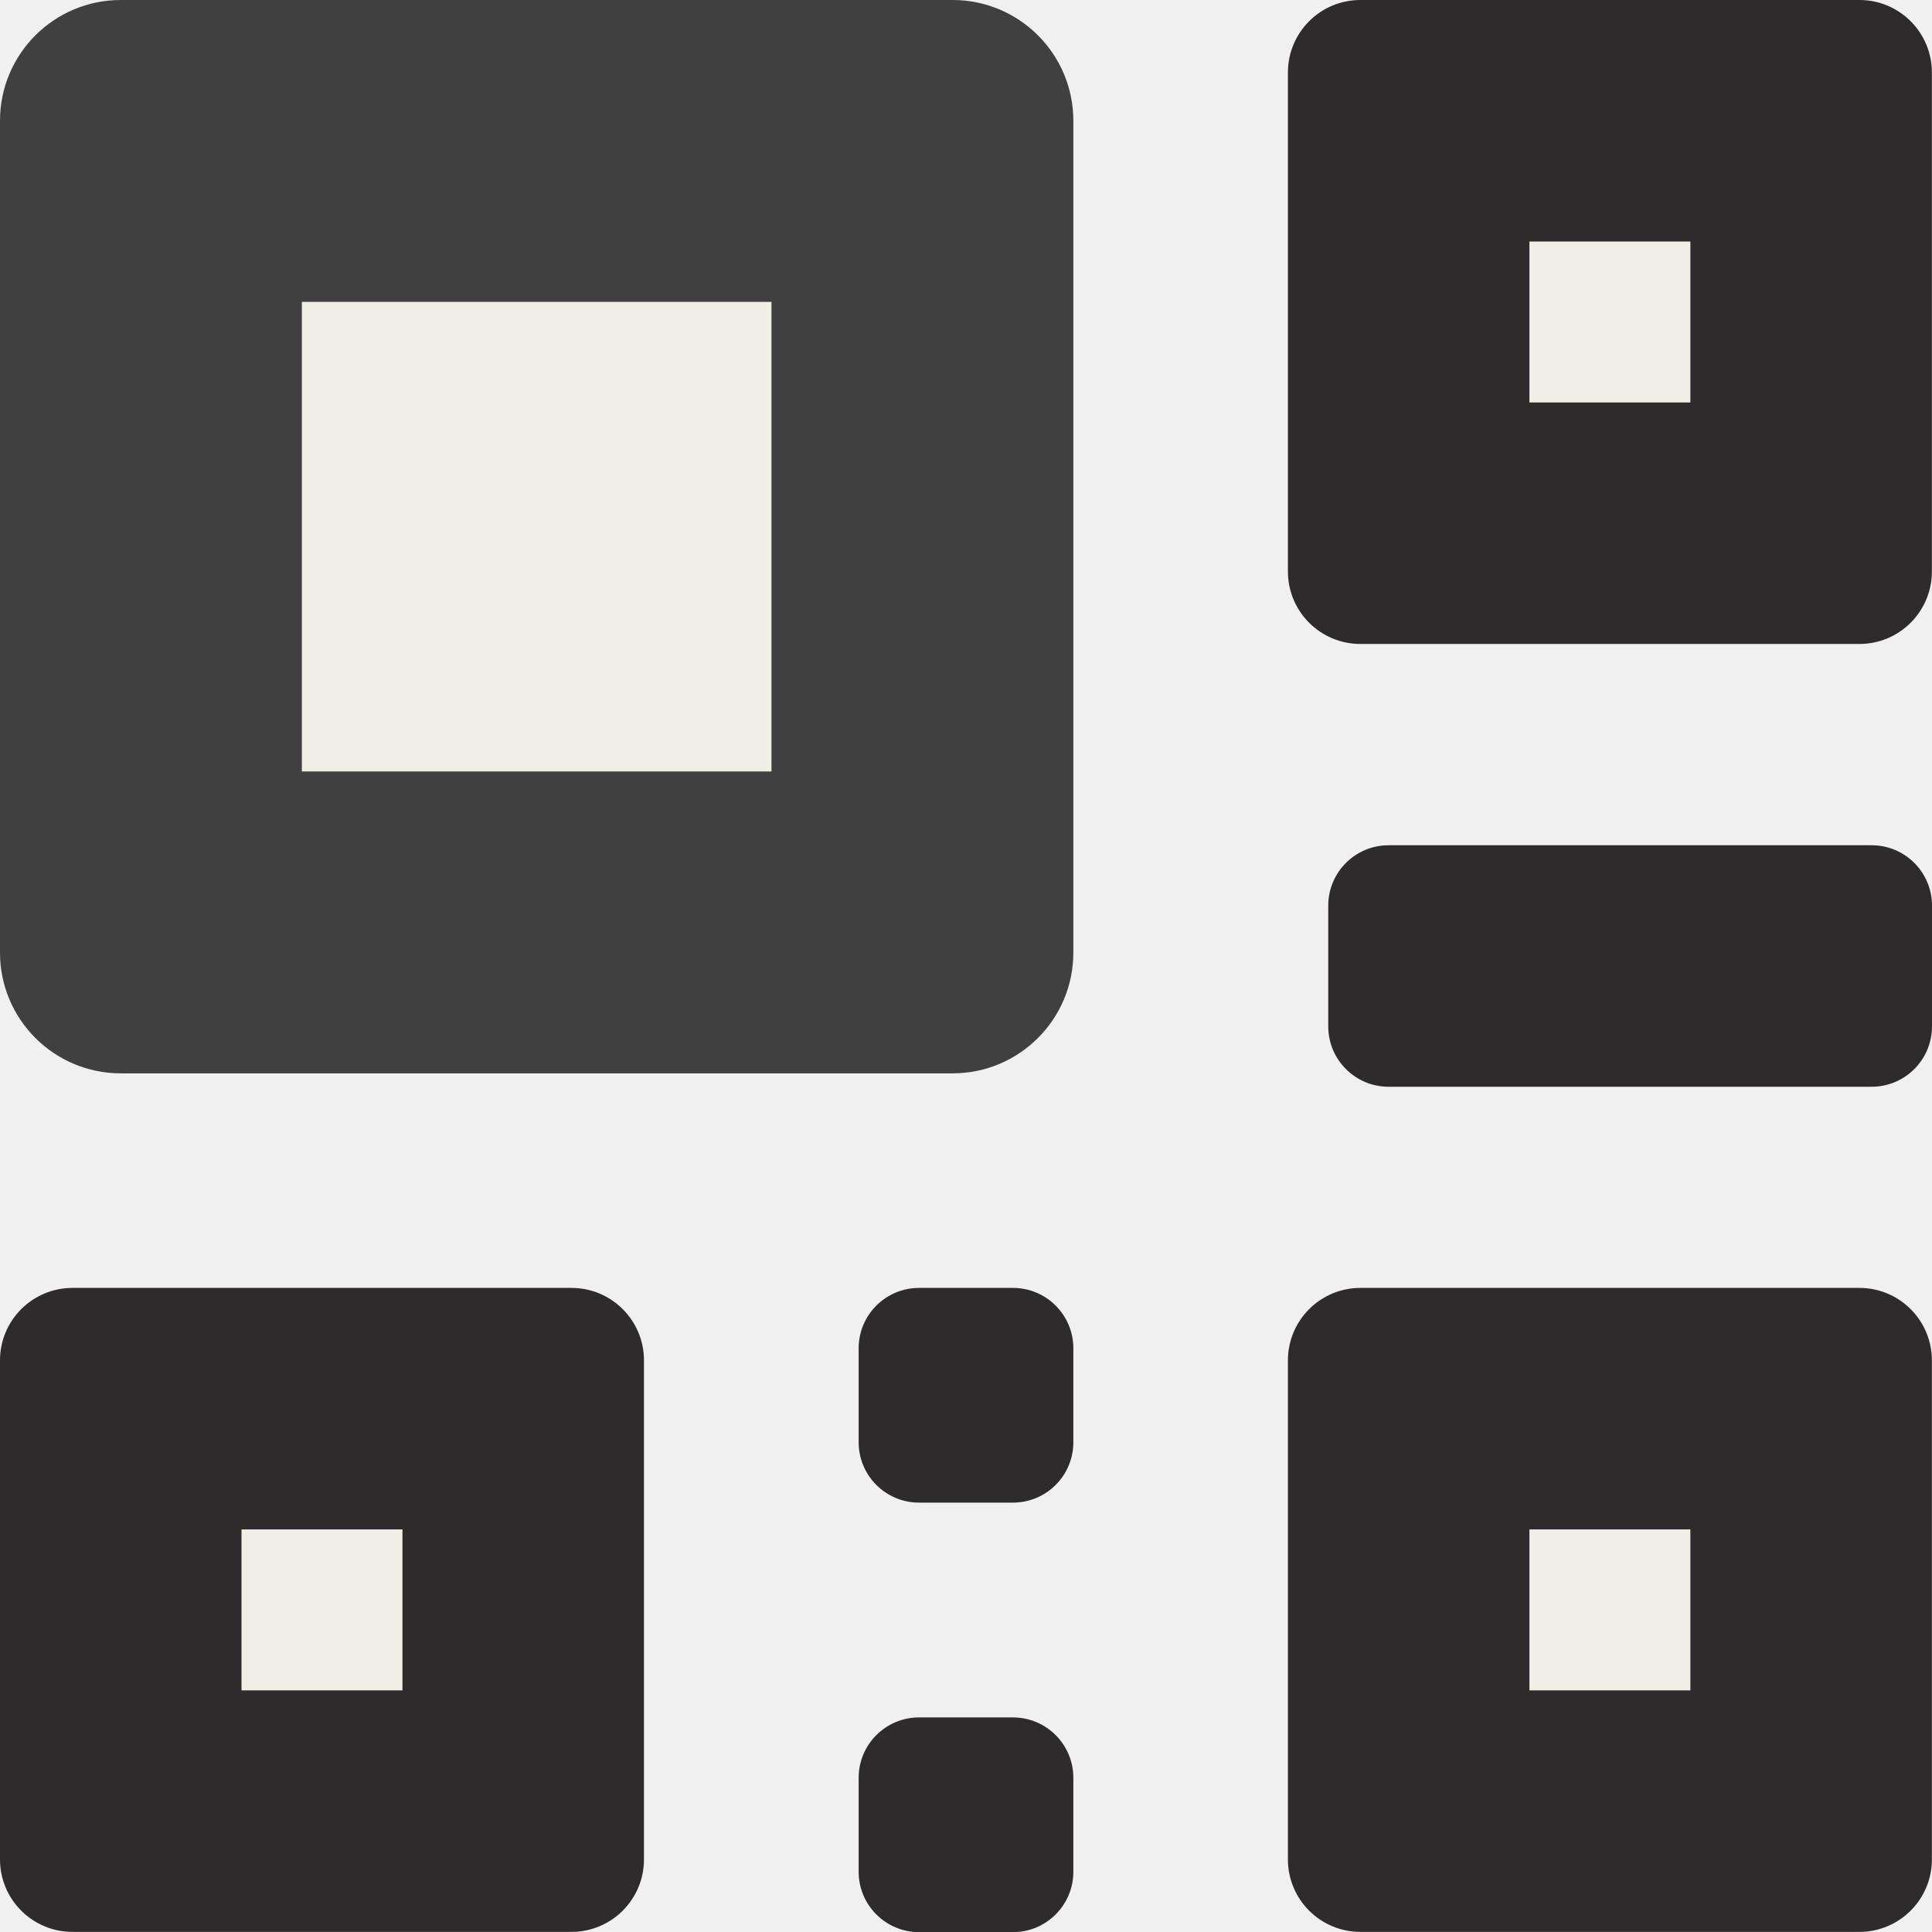
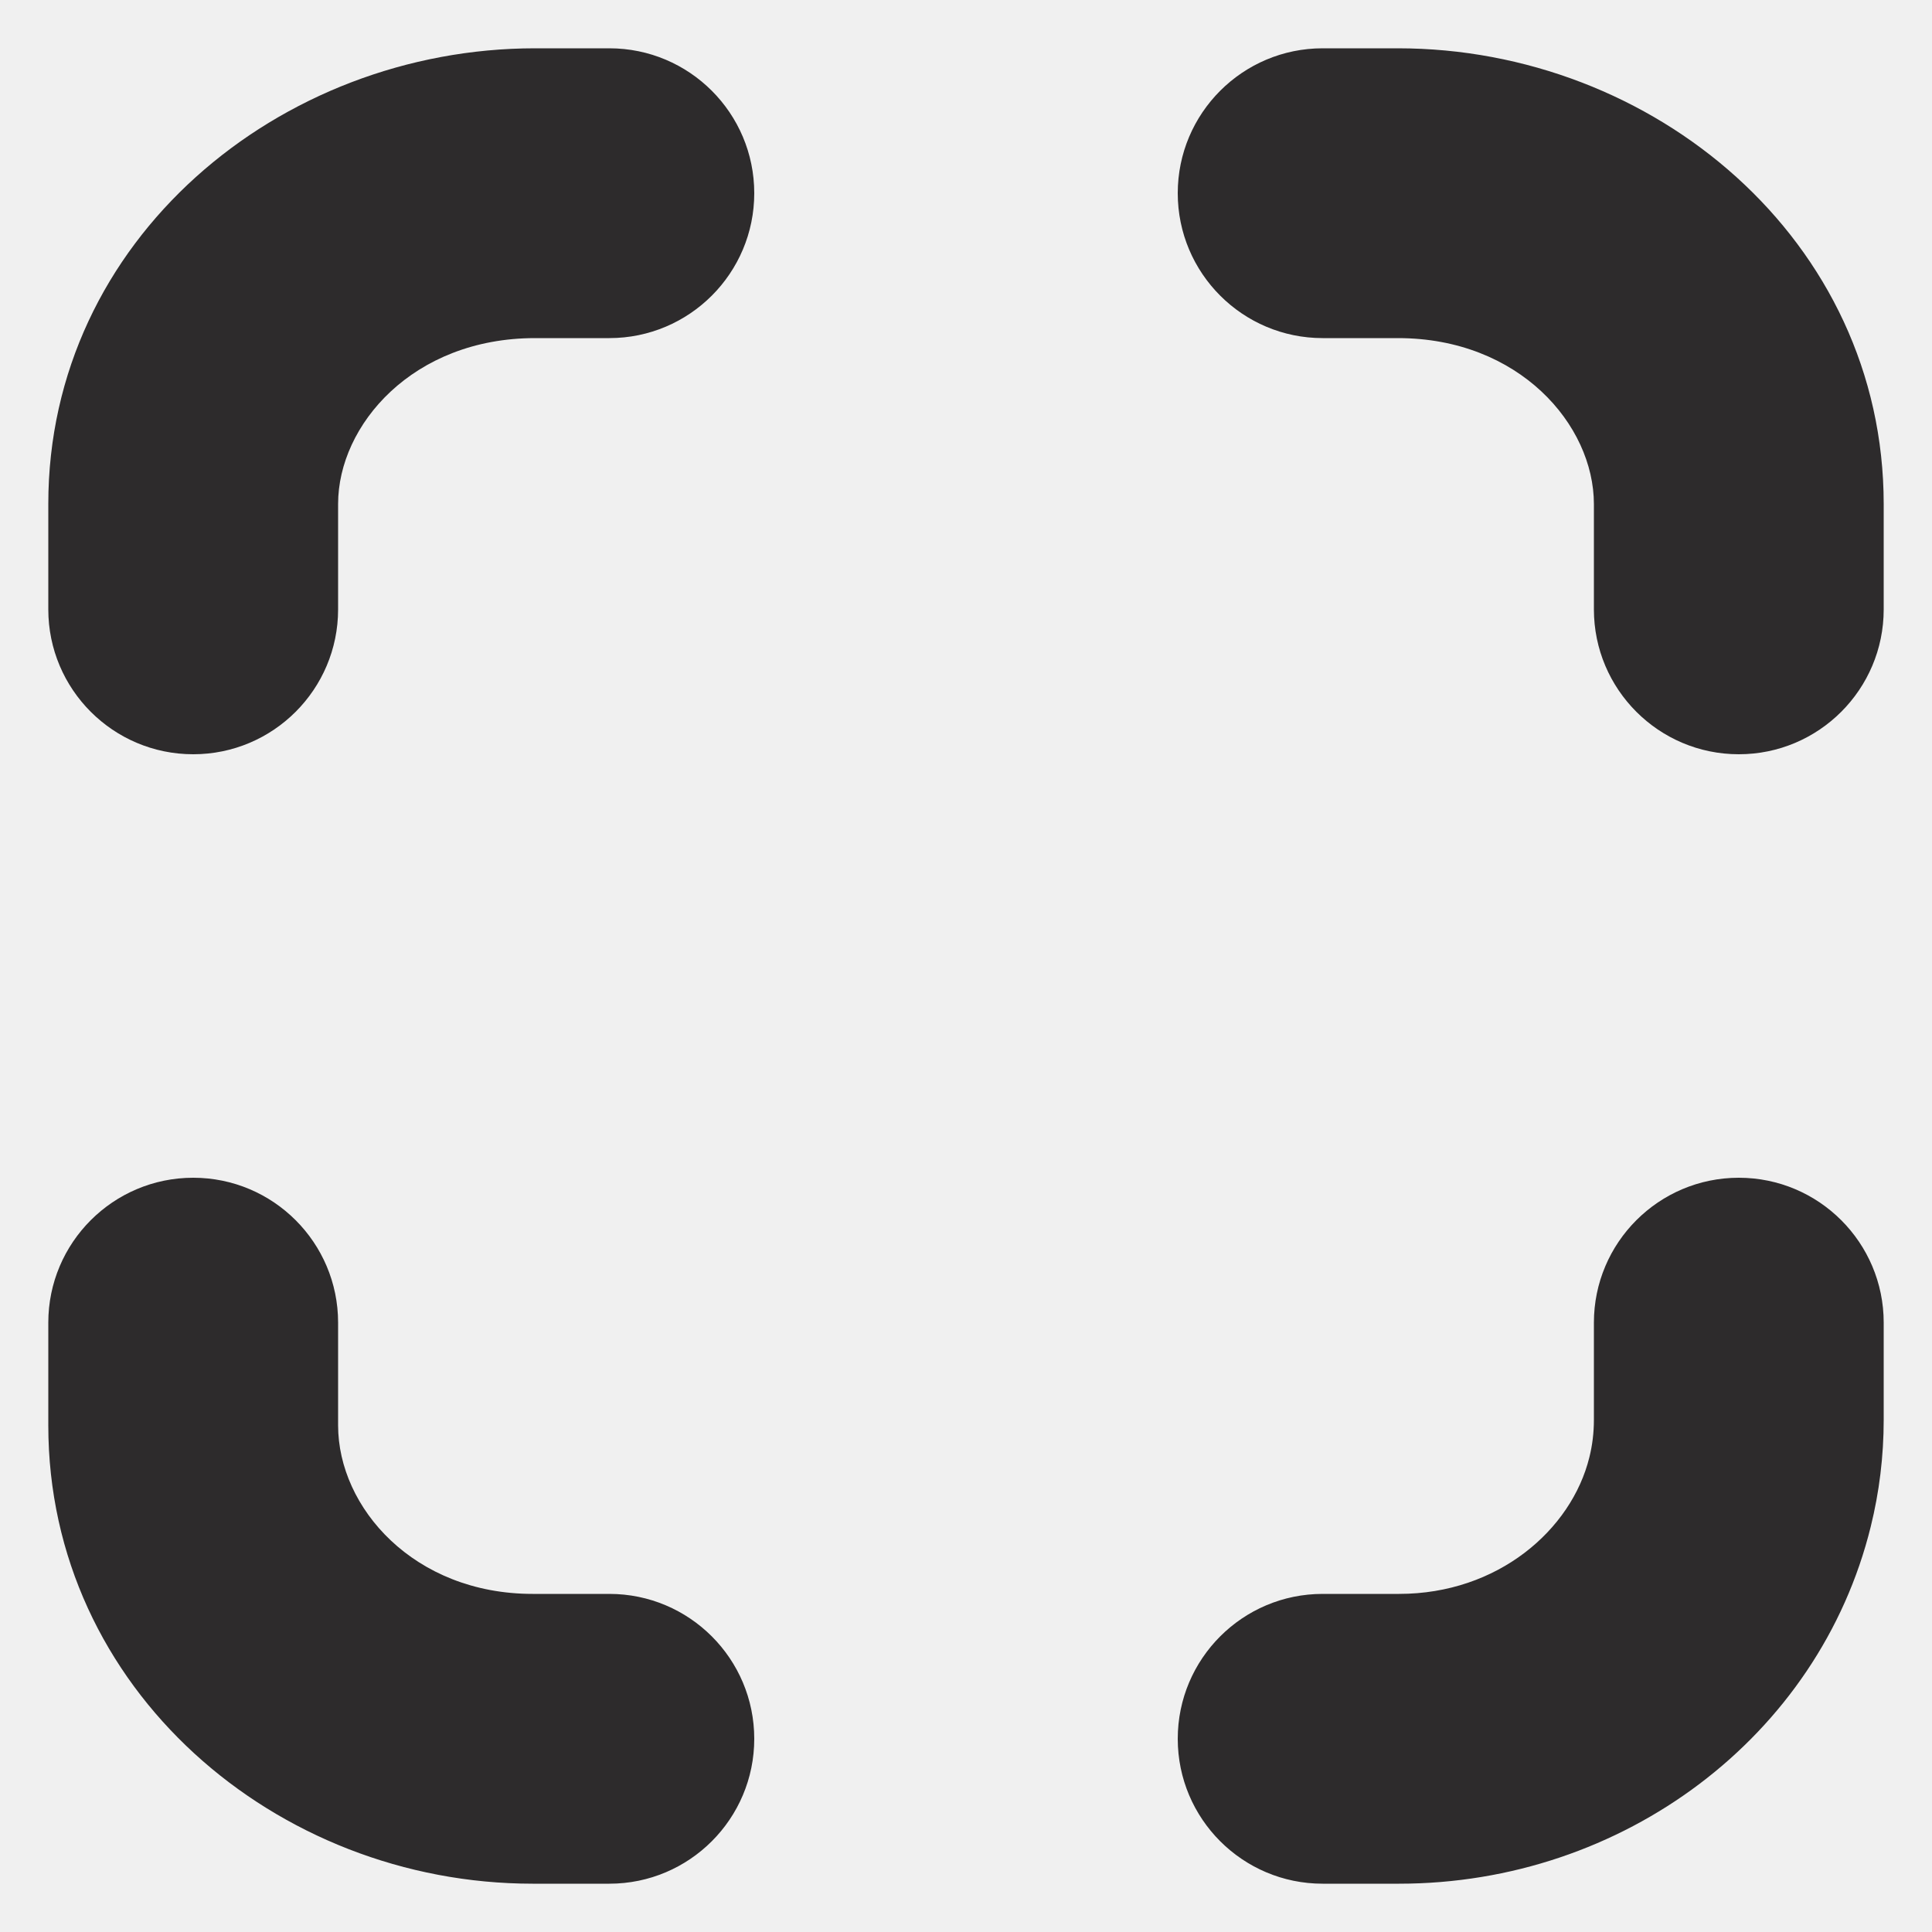
- <svg xmlns="http://www.w3.org/2000/svg" width="16" height="16" viewBox="0 0 16 16" fill="none">
-   <mask id="path-1-inside-1_9378_1530" fill="white">
-     <rect width="8.889" height="8.889" rx="1" />
-   </mask>
-   <rect width="8.889" height="8.889" rx="1" fill="#F0EFE7" stroke="#404040" stroke-width="5" mask="url(#path-1-inside-1_9378_1530)" />
-   <mask id="path-2-inside-2_9378_1530" fill="white">
-     <rect y="10.666" width="5.333" height="5.333" rx="0.6" />
-   </mask>
-   <rect y="10.666" width="5.333" height="5.333" rx="0.6" fill="#F0EFE7" stroke="#2D2B2C" stroke-width="4" mask="url(#path-2-inside-2_9378_1530)" />
-   <mask id="path-3-inside-3_9378_1530" fill="white">
-     <rect x="10.666" width="5.333" height="5.333" rx="0.6" />
-   </mask>
-   <rect x="10.666" width="5.333" height="5.333" rx="0.6" fill="#F0EFE7" stroke="#2D2B2C" stroke-width="4" mask="url(#path-3-inside-3_9378_1530)" />
-   <mask id="path-4-inside-4_9378_1530" fill="white">
-     <rect x="10.666" y="10.666" width="5.333" height="5.333" rx="0.6" />
-   </mask>
-   <rect x="10.666" y="10.666" width="5.333" height="5.333" rx="0.6" fill="#F0EFE7" stroke="#2D2B2C" stroke-width="4" mask="url(#path-4-inside-4_9378_1530)" />
-   <rect x="7.111" y="14.223" width="1.778" height="1.778" rx="0.5" fill="#2D2B2C" />
-   <rect x="16" y="7" width="2" height="5" rx="0.5" transform="rotate(90 16 7)" fill="#2D2B2C" />
-   <rect x="7.111" y="10.666" width="1.778" height="1.778" rx="0.5" fill="#2D2B2C" />
+ <svg xmlns="http://www.w3.org/2000/svg" width="20" height="20" viewBox="0 0 20 20" fill="none">
+   <path fill-rule="evenodd" clip-rule="evenodd" d="M13.692 2H14.471C16.42 2 18 3.441 18 5.219V6.308M18 13.692V14.697C18 14.954 17.969 15.204 17.91 15.444C17.549 16.908 16.152 18 14.483 18H13.692M6.308 18H5.514C3.573 18 2 16.547 2 14.755V13.692M2 6.308V5.217C2 3.44 3.585 2 5.539 2H6.308" fill="#D8D8D8" fill-opacity="0.01" />
+   <path d="M13.692 0.5C12.864 0.5 12.192 1.172 12.192 2C12.192 2.828 12.864 3.5 13.692 3.5V0.5ZM16.5 6.308C16.5 7.136 17.172 7.808 18 7.808C18.828 7.808 19.5 7.136 19.5 6.308H16.5ZM19.5 13.692C19.5 12.864 18.828 12.192 18 12.192C17.172 12.192 16.5 12.864 16.5 13.692H19.5ZM18 14.697H16.5H18ZM17.91 15.444L16.453 15.086L17.91 15.444ZM14.483 18V19.5V18ZM13.692 16.5C12.864 16.5 12.192 17.172 12.192 18C12.192 18.828 12.864 19.5 13.692 19.5V16.5ZM6.308 19.5C7.136 19.5 7.808 18.828 7.808 18C7.808 17.172 7.136 16.5 6.308 16.5V19.5ZM3.5 13.692C3.5 12.864 2.828 12.192 2 12.192C1.172 12.192 0.5 12.864 0.5 13.692H3.5ZM0.5 6.308C0.5 7.136 1.172 7.808 2 7.808C2.828 7.808 3.5 7.136 3.5 6.308H0.5ZM6.308 3.5C7.136 3.5 7.808 2.828 7.808 2C7.808 1.172 7.136 0.5 6.308 0.5V3.5ZM13.692 3.5H14.471V0.5H13.692V3.5ZM14.471 3.5C15.725 3.5 16.5 4.397 16.5 5.219H19.5C19.5 2.486 17.115 0.5 14.471 0.5V3.5ZM16.5 5.219V6.308H19.5V5.219H16.5ZM16.5 13.692V14.697H19.5V13.692H16.5ZM16.5 14.697C16.5 14.832 16.484 14.962 16.453 15.086L19.366 15.803C19.454 15.447 19.5 15.076 19.5 14.697H16.5ZM16.453 15.086C16.268 15.837 15.506 16.5 14.483 16.5V19.5C16.798 19.5 18.83 17.98 19.366 15.803L16.453 15.086ZM14.483 16.5H13.692V19.5H14.483V16.5ZM6.308 16.5H5.514V19.5H6.308V16.5ZM5.514 16.5C4.287 16.5 3.5 15.609 3.5 14.755H0.5C0.5 17.486 2.859 19.5 5.514 19.5V16.5ZM3.5 14.755V13.692H0.5V14.755H3.5ZM3.5 6.308V5.217H0.5V6.308H3.5ZM3.5 5.217C3.5 4.4 4.275 3.5 5.539 3.5V0.5C2.895 0.5 0.5 2.48 0.5 5.217H3.5ZM5.539 3.5H6.308V0.5H5.539V3.5Z" fill="#2D2B2C" />
</svg>
